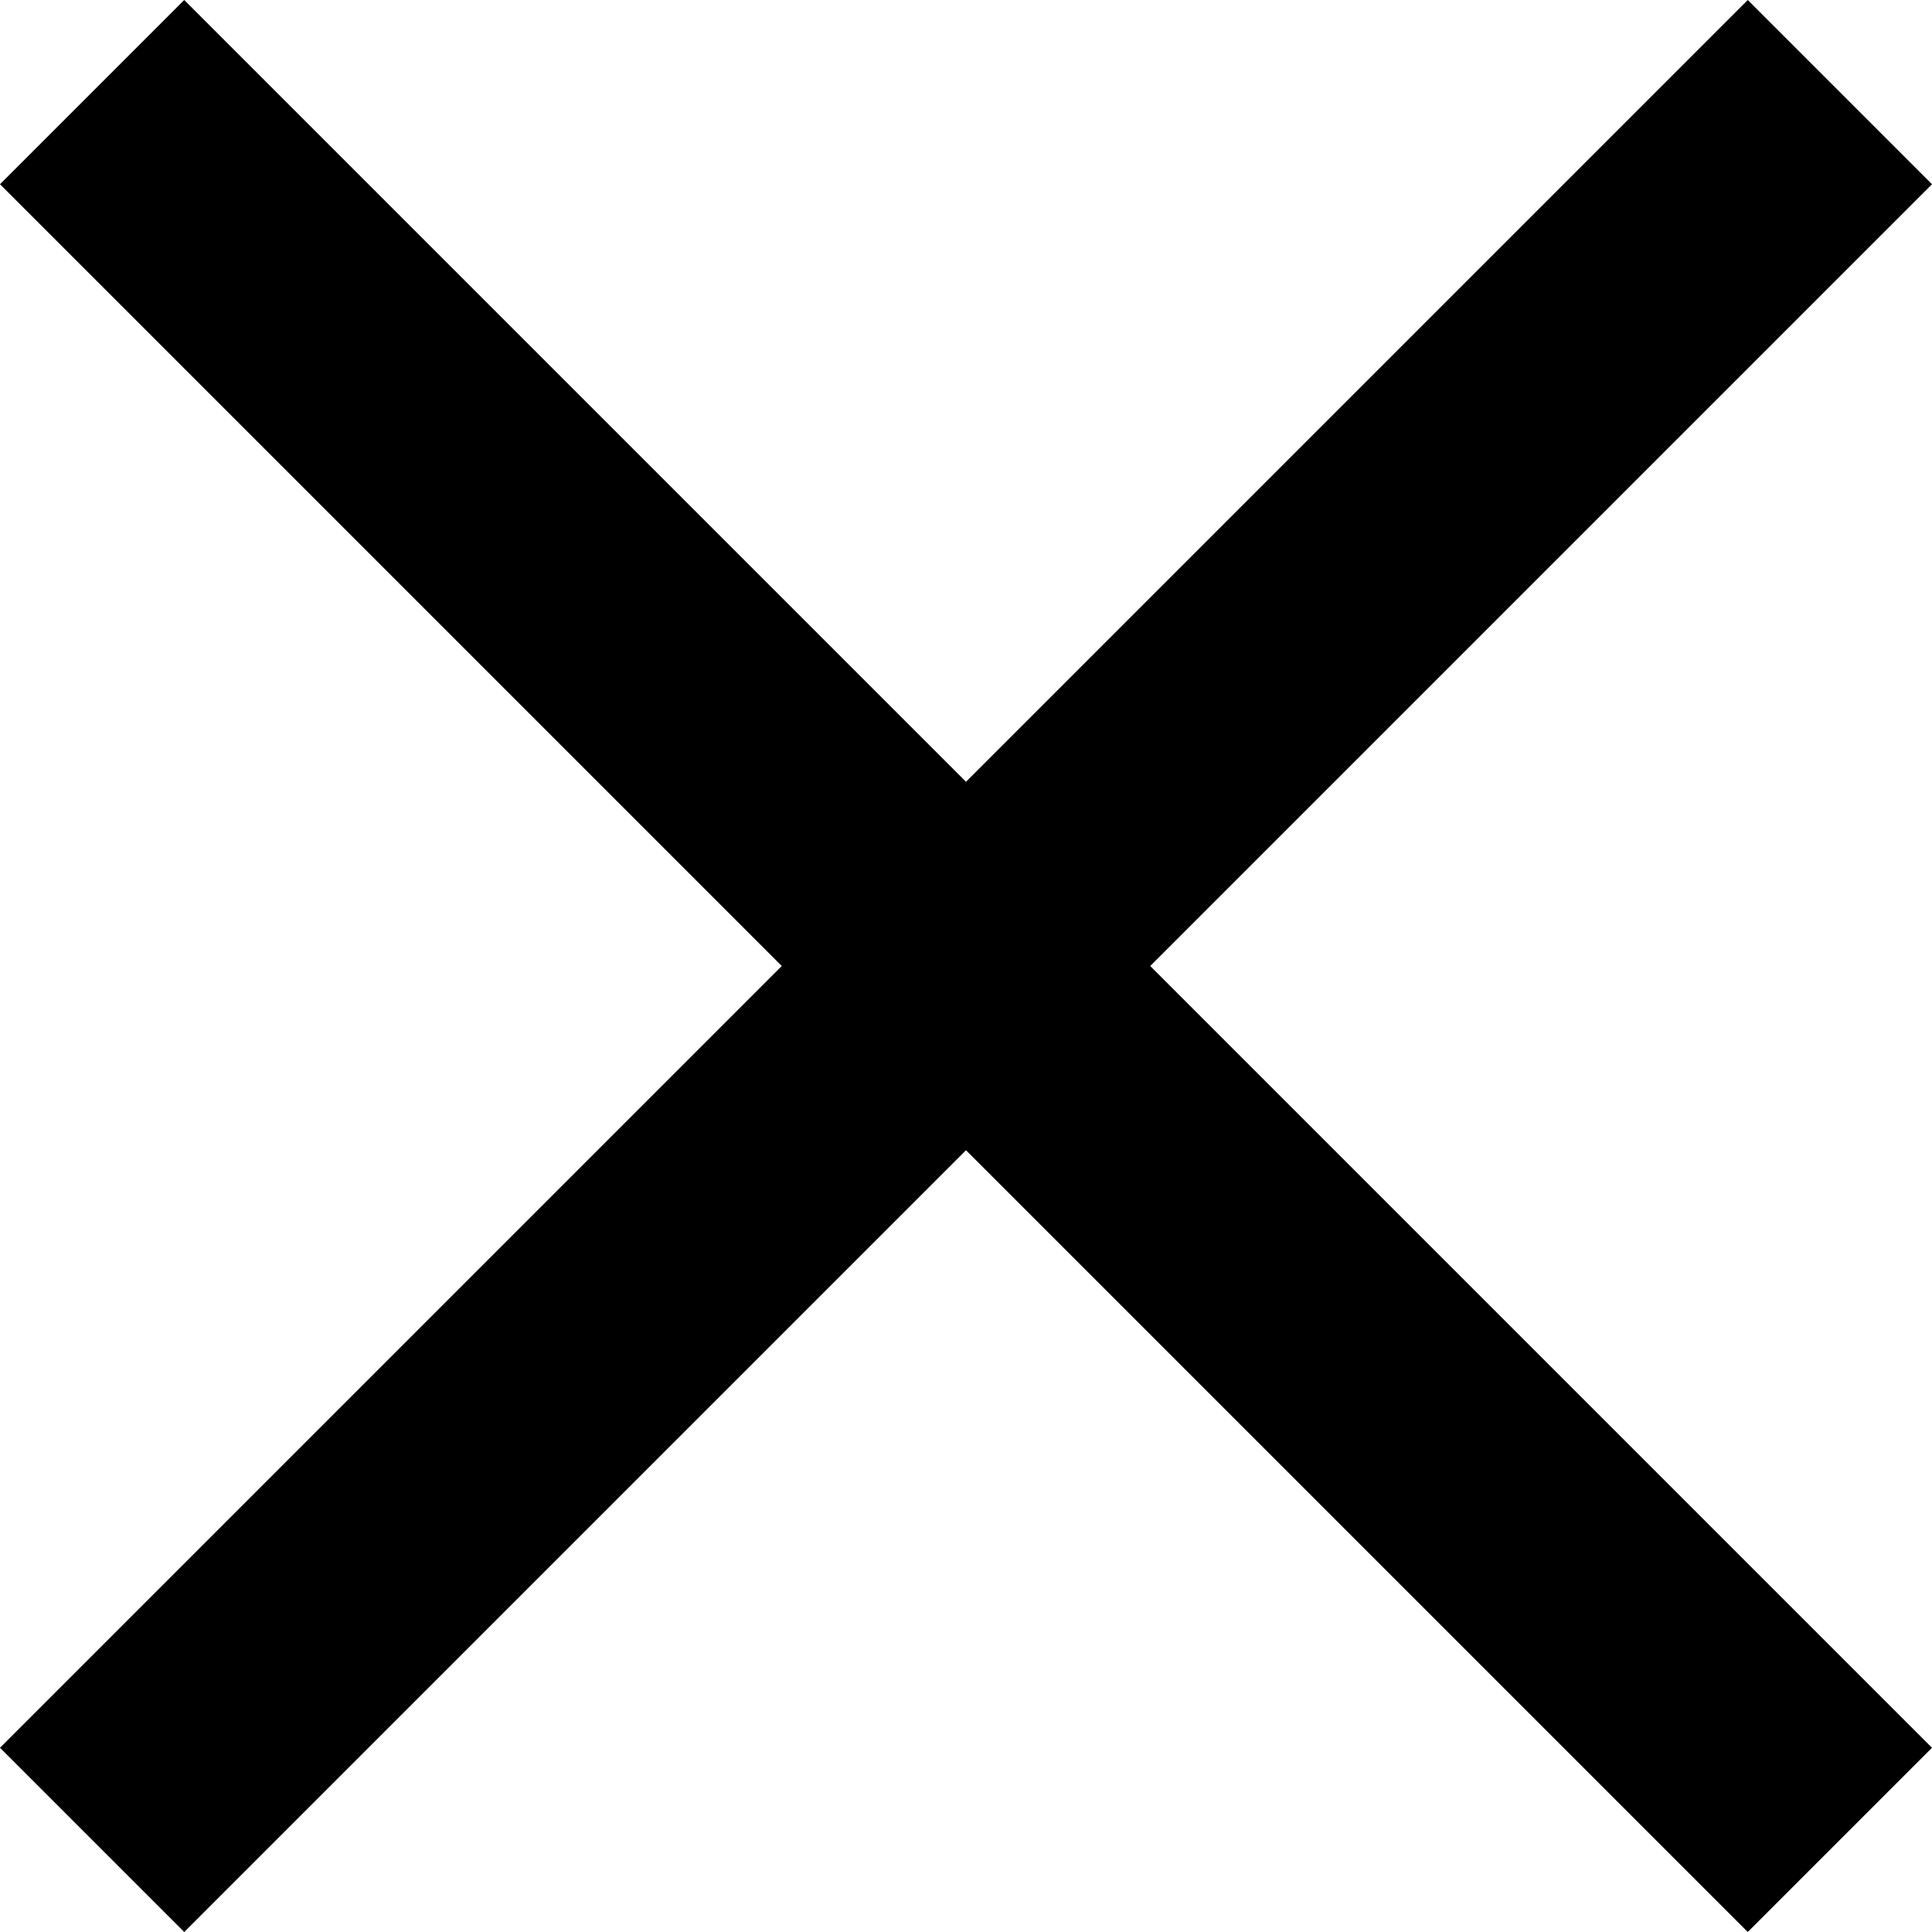
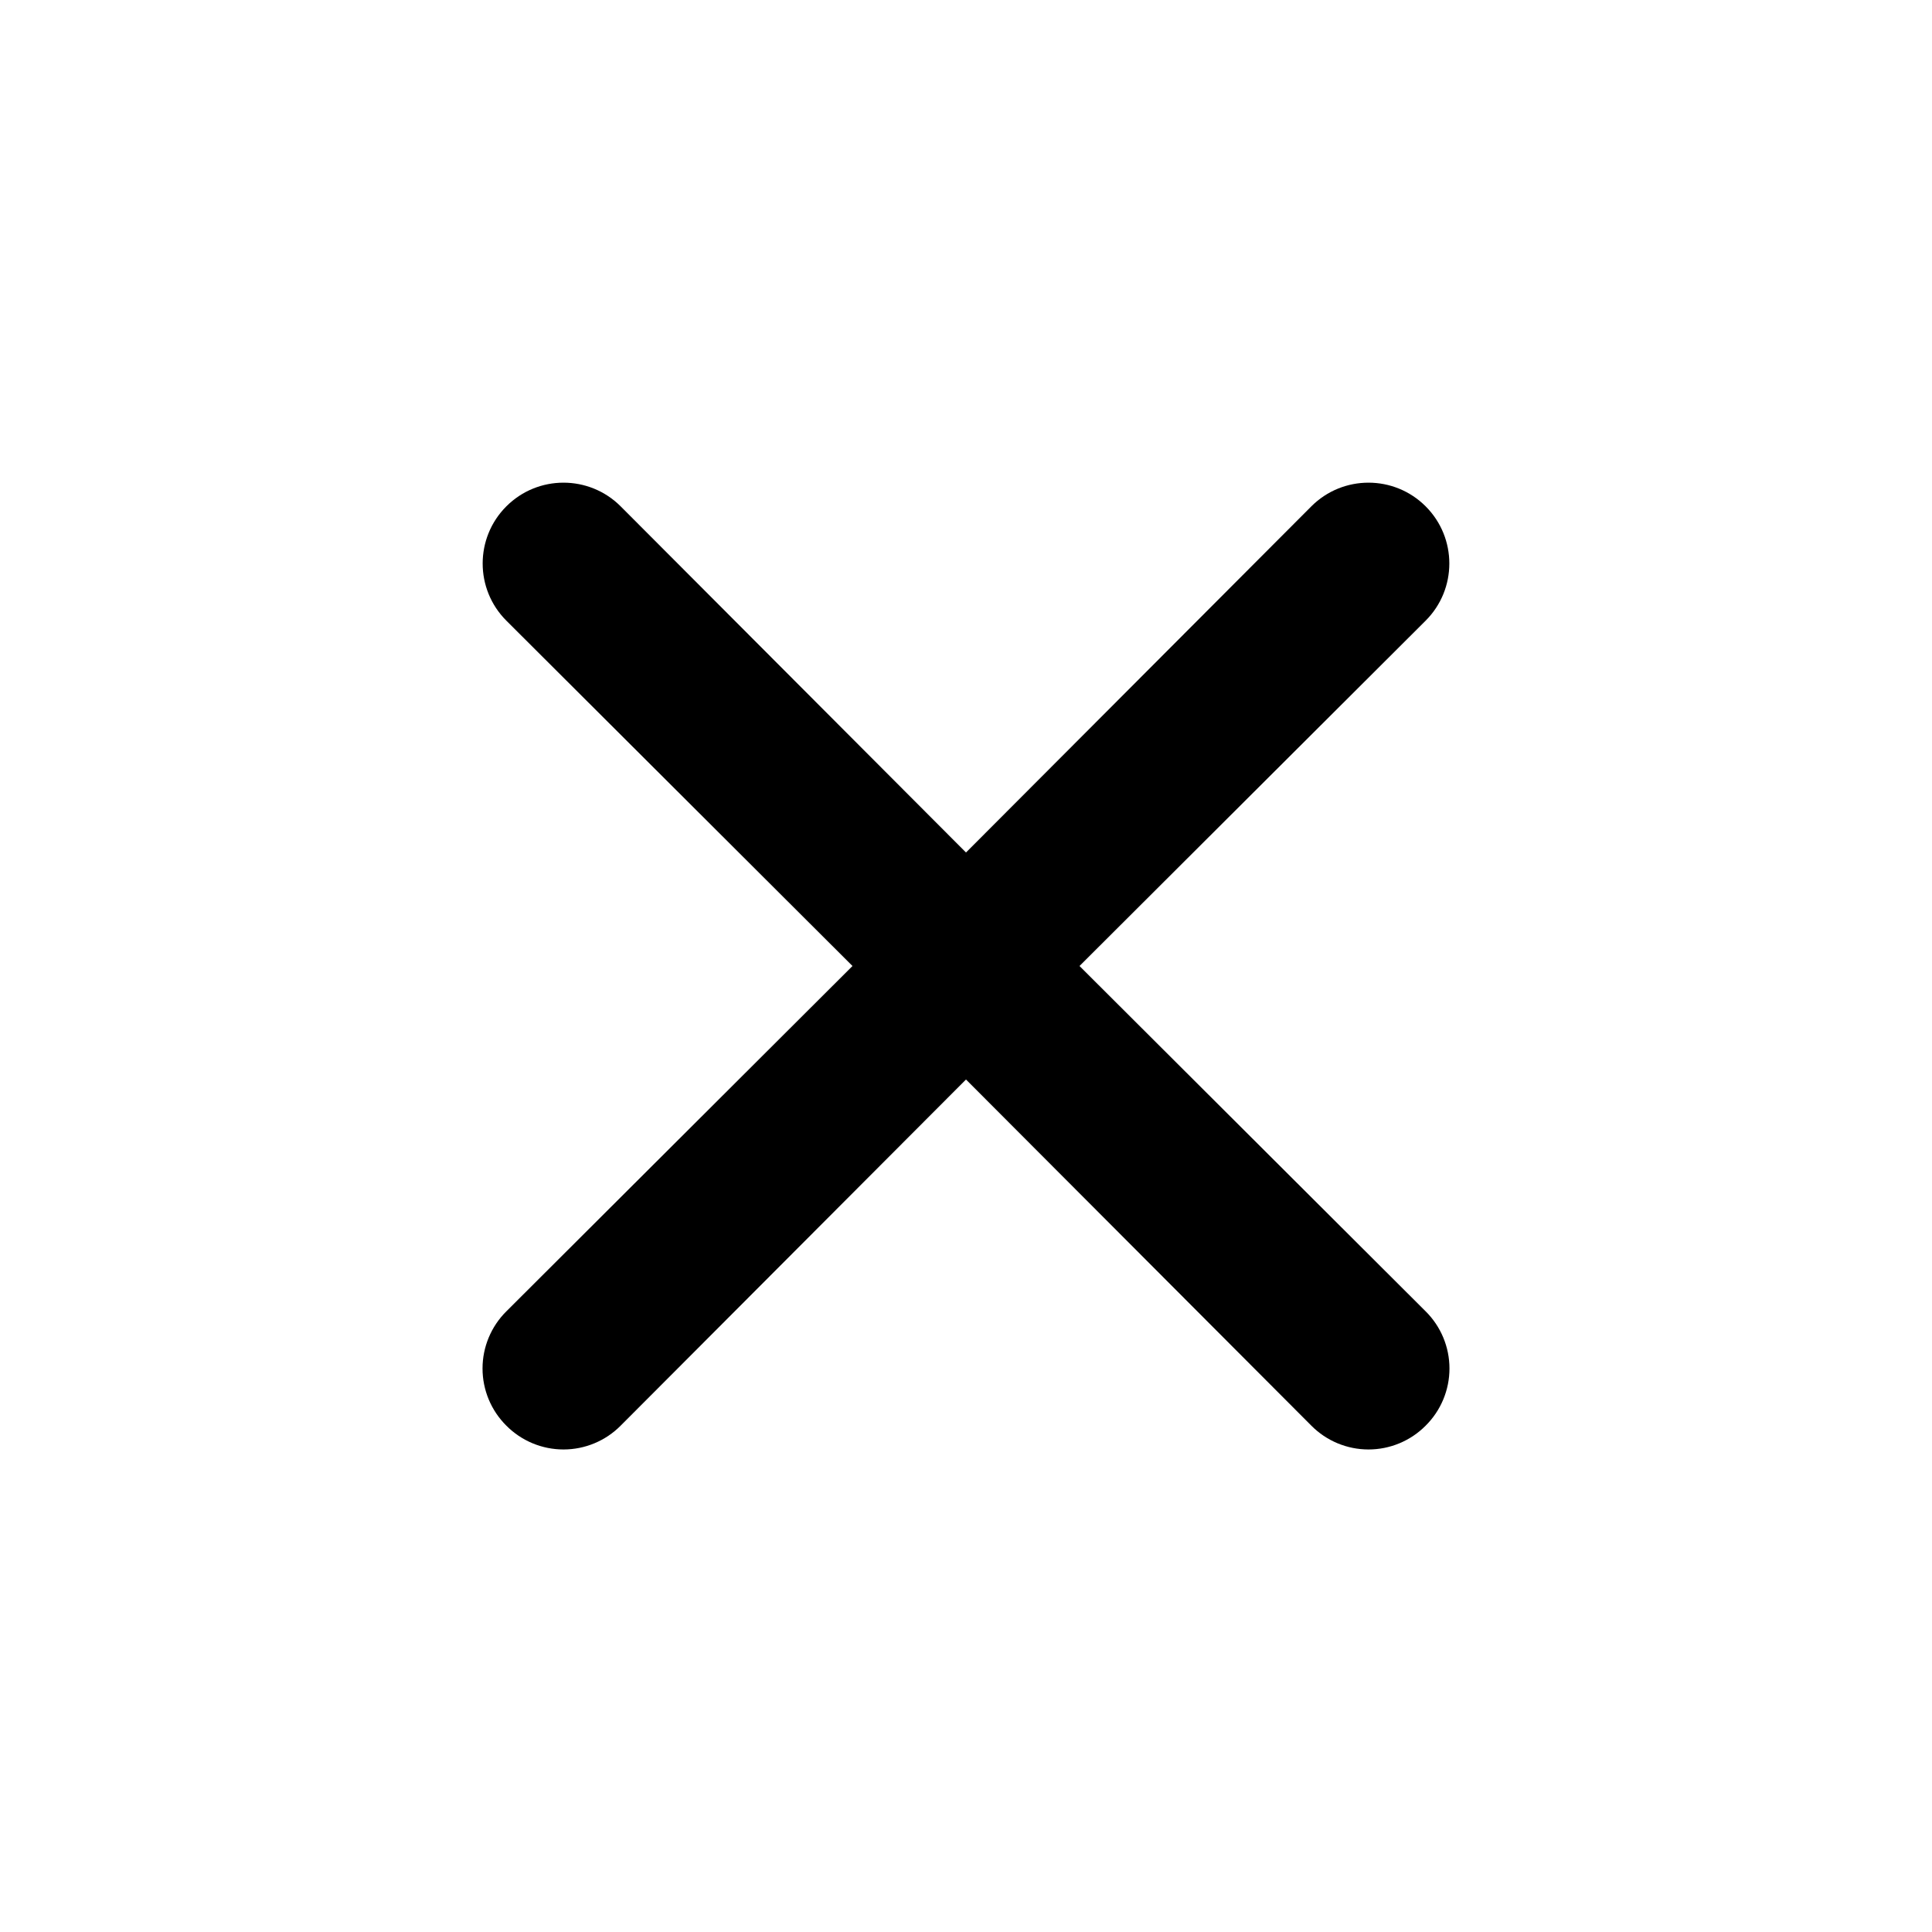
- <svg xmlns="http://www.w3.org/2000/svg" width="14" height="14" viewBox="0 0 14 14" fill="none">
-   <path fill-rule="evenodd" clip-rule="evenodd" d="M1.335 0L7 5.665L12.665 0L14 1.335L8.335 7L14 12.665L12.665 14L7 8.335L1.335 14L0 12.665L5.665 7L0 1.335L1.335 0Z" fill="currentColor" />
+ <svg xmlns="http://www.w3.org/2000/svg" t="1686558427363" class="icon" viewBox="0 0 1024 1024" version="1.1" p-id="7857" width="200" height="200">
+   <path d="M572.16 512l183.467-183.04a42.667 42.667 0 1 0-60.587-60.587L512 451.84l-183.04-183.467a42.667 42.667 0 0 0-60.587 60.587l183.467 183.04-183.467 183.04a42.667 42.667 0 0 0 0 60.587 42.667 42.667 0 0 0 60.587 0l183.04-183.467 183.04 183.467a42.667 42.667 0 0 0 60.587 0 42.667 42.667 0 0 0 0-60.587z" p-id="7858" />
</svg>
